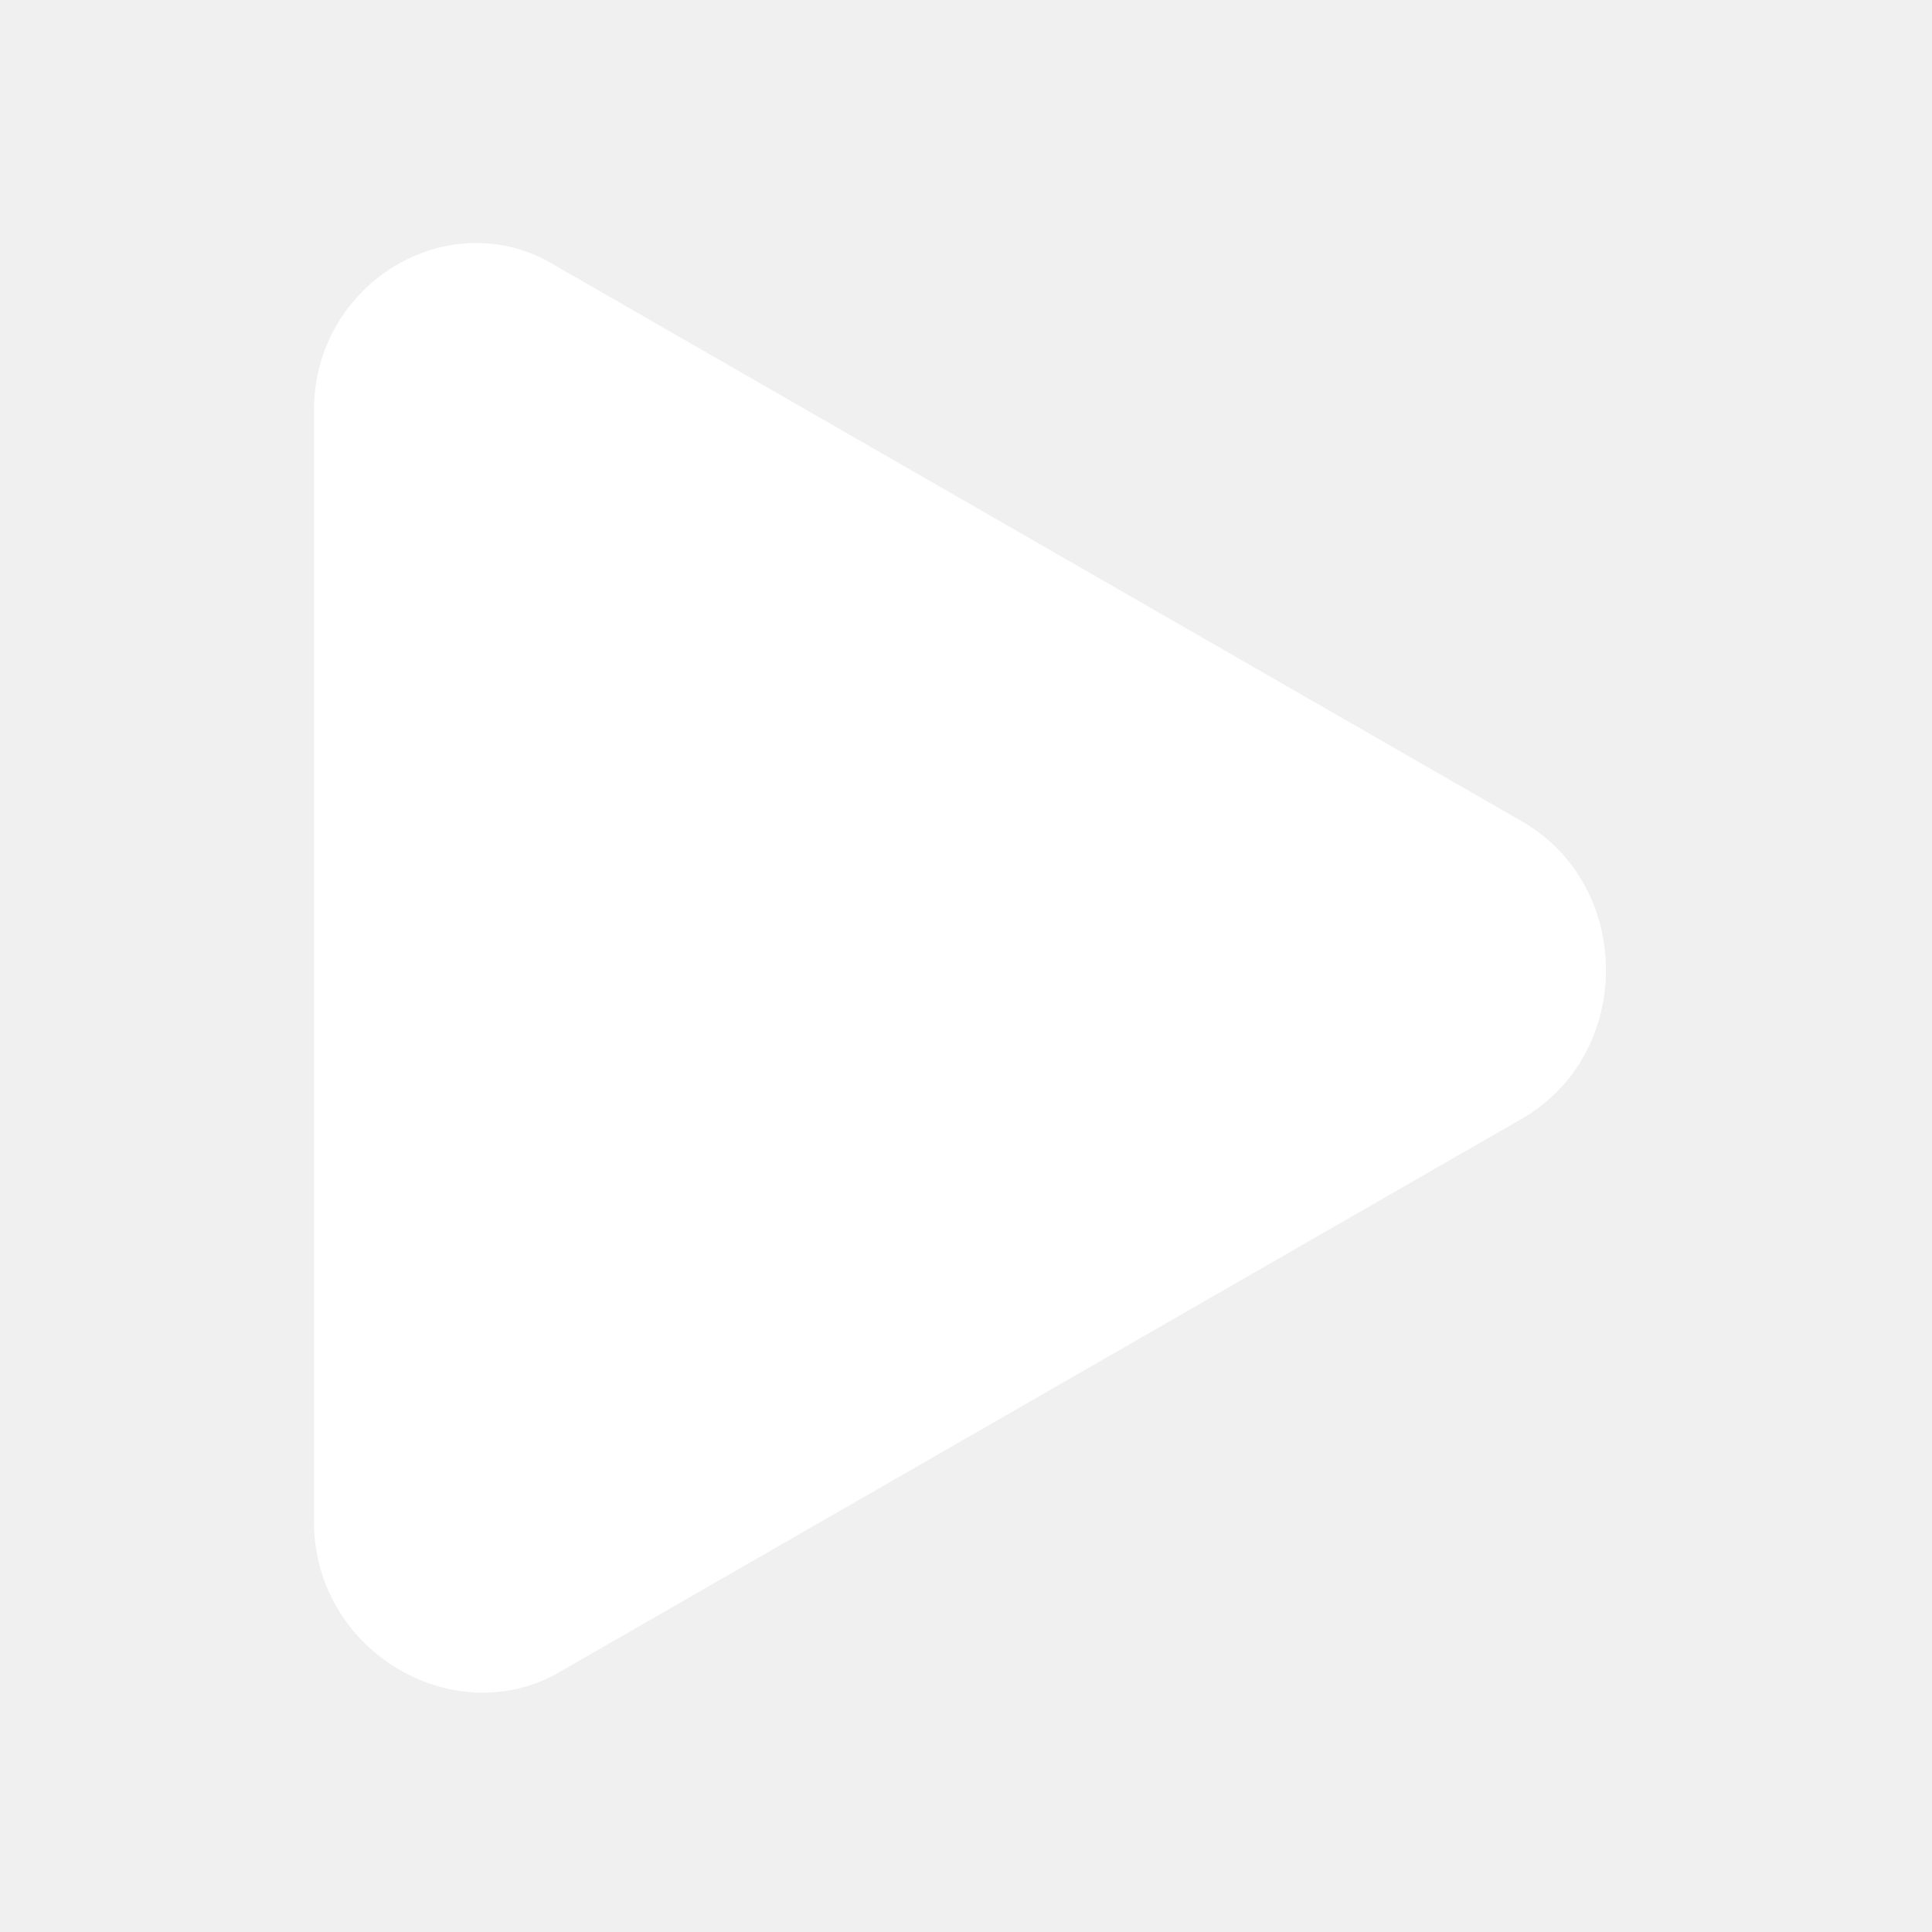
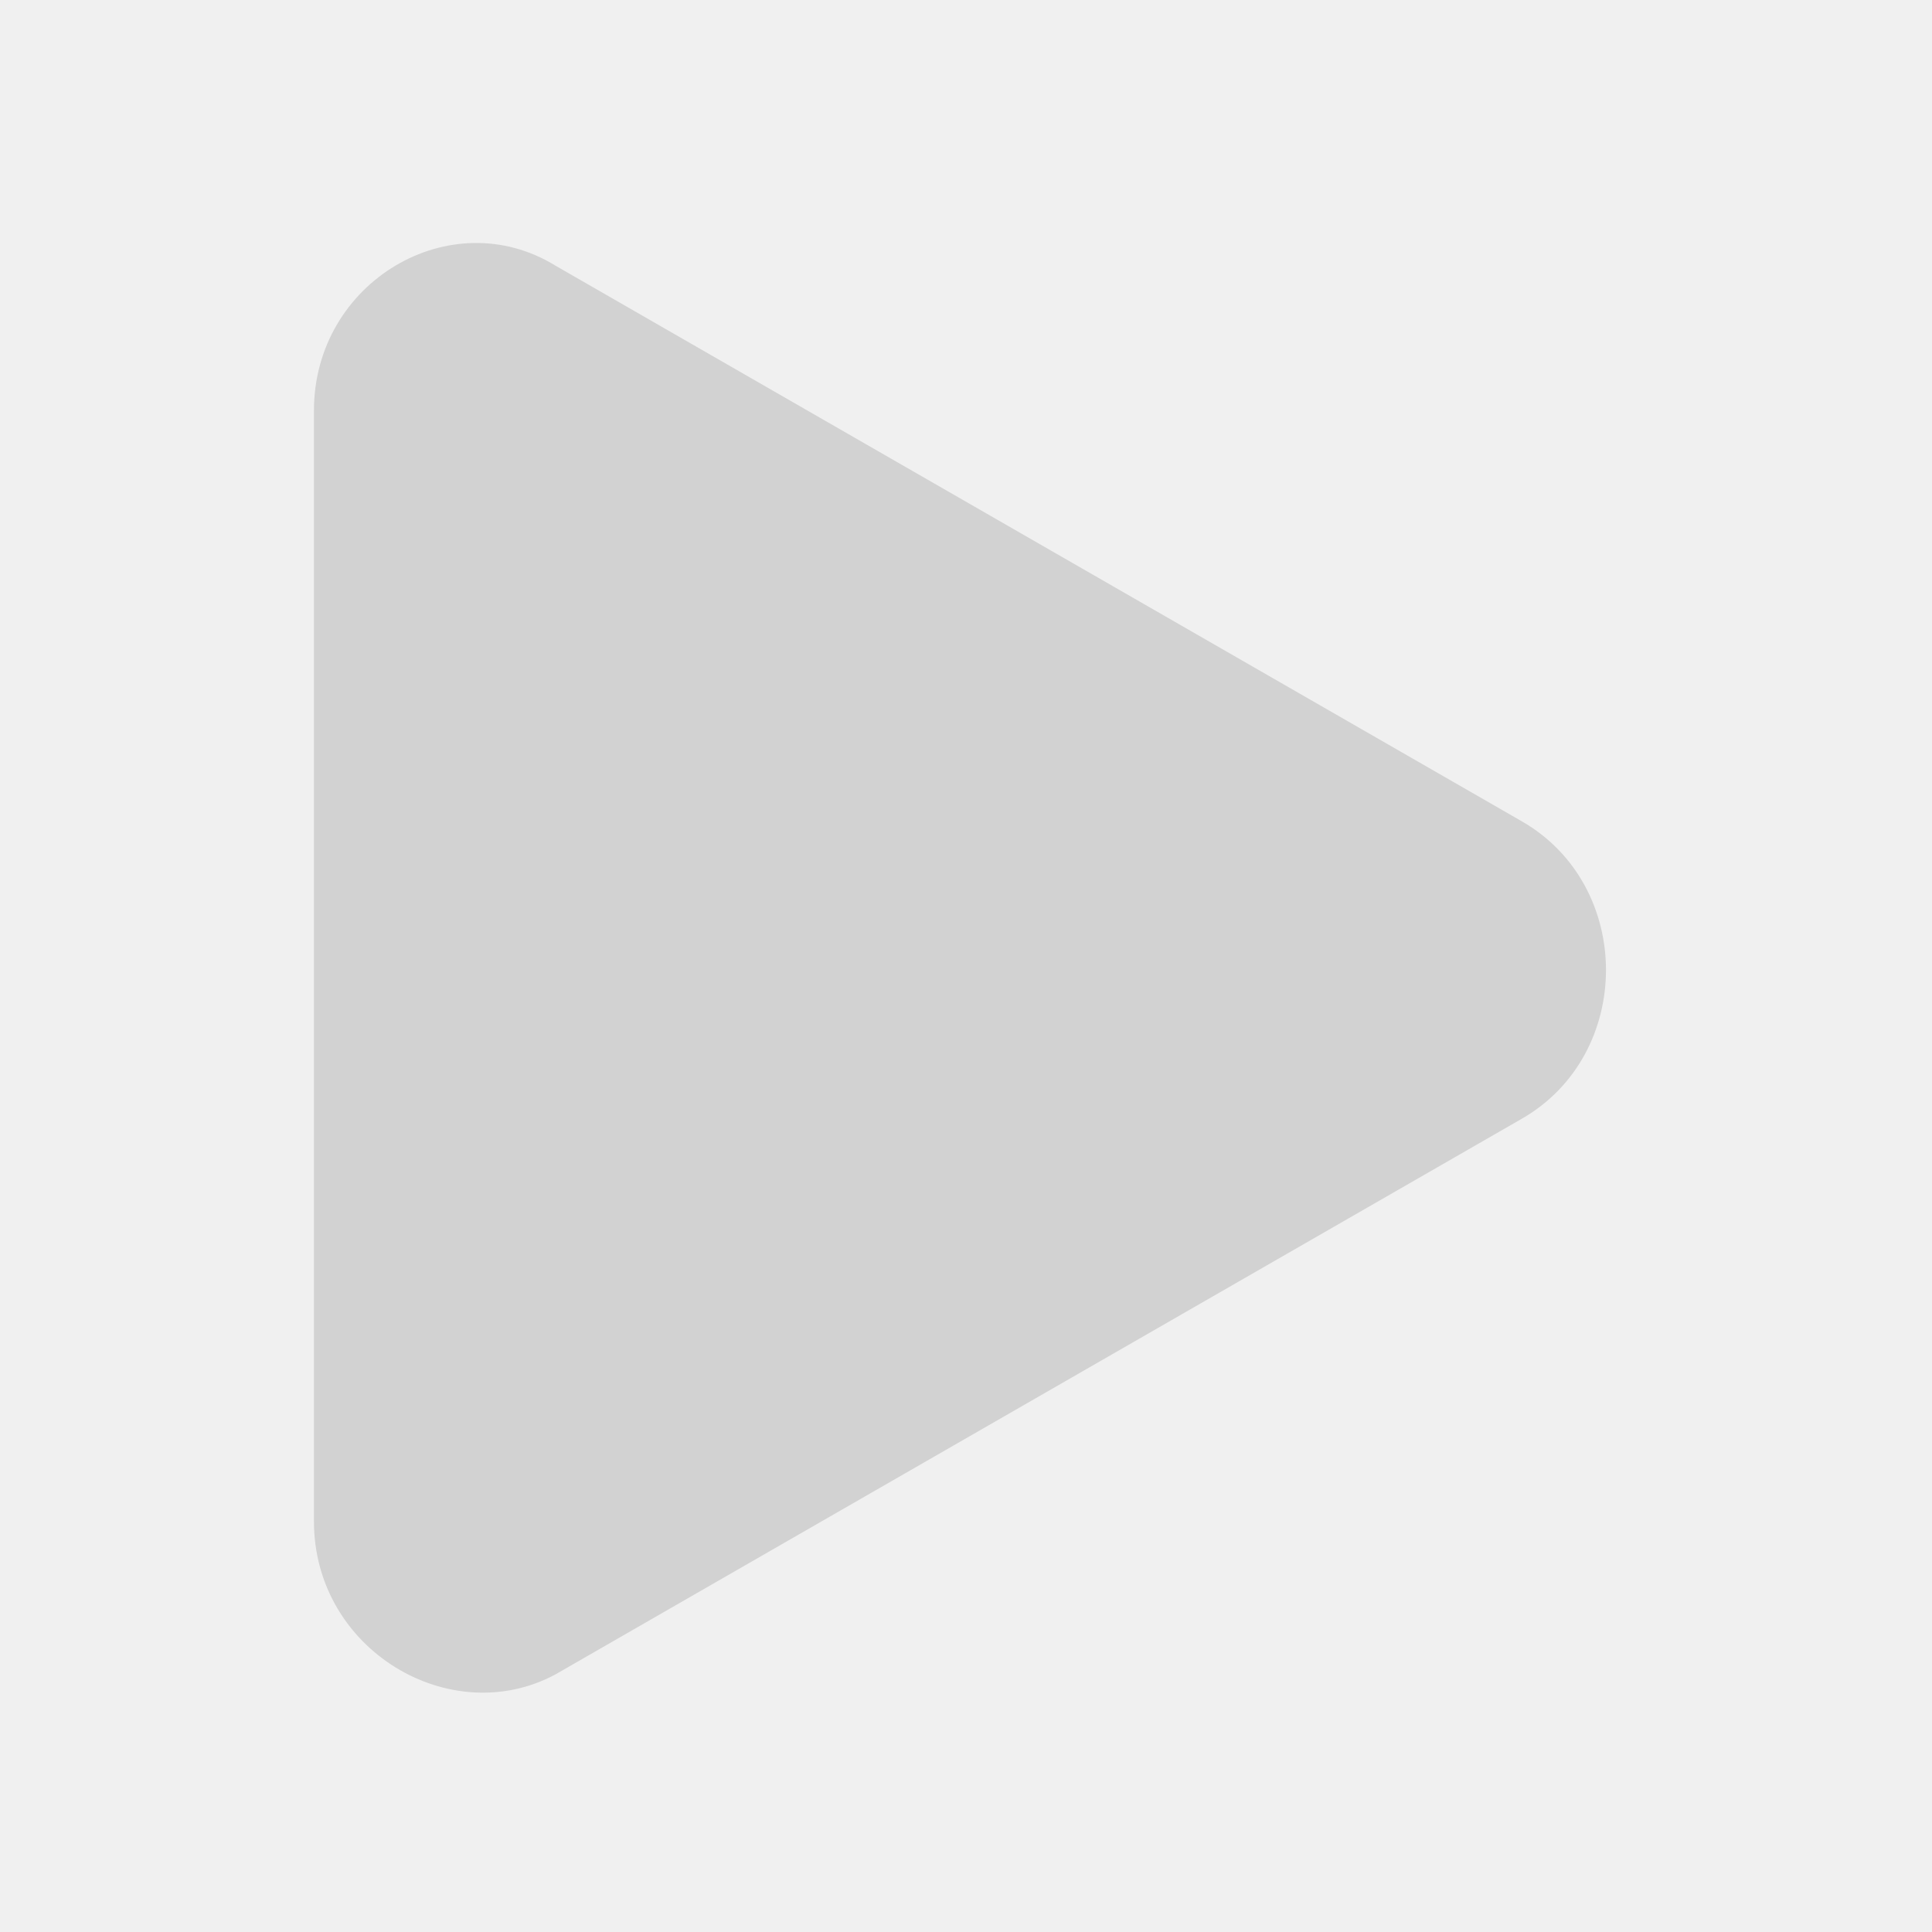
- <svg xmlns="http://www.w3.org/2000/svg" width="80" fill="white" style="enable-background:new 0 0 24 24;" version="1.1" viewBox="0 0 24 24" xml:space="preserve">
+ <svg xmlns="http://www.w3.org/2000/svg" width="80" fill="#d2d2d2" style="enable-background:new 0 0 24 24;" version="1.1" viewBox="0 0 24 24" xml:space="preserve">
  <g id="info" />
  <g id="icons">
    <path d="M3.9,18.9V5.1c0-1.6,1.7-2.6,3-1.8l12,6.9c1.4,0.8,1.4,2.9,0,3.7l-12,6.9C5.6,21.5,3.9,20.5,3.9,18.9z" id="play" />
  </g>
</svg>
